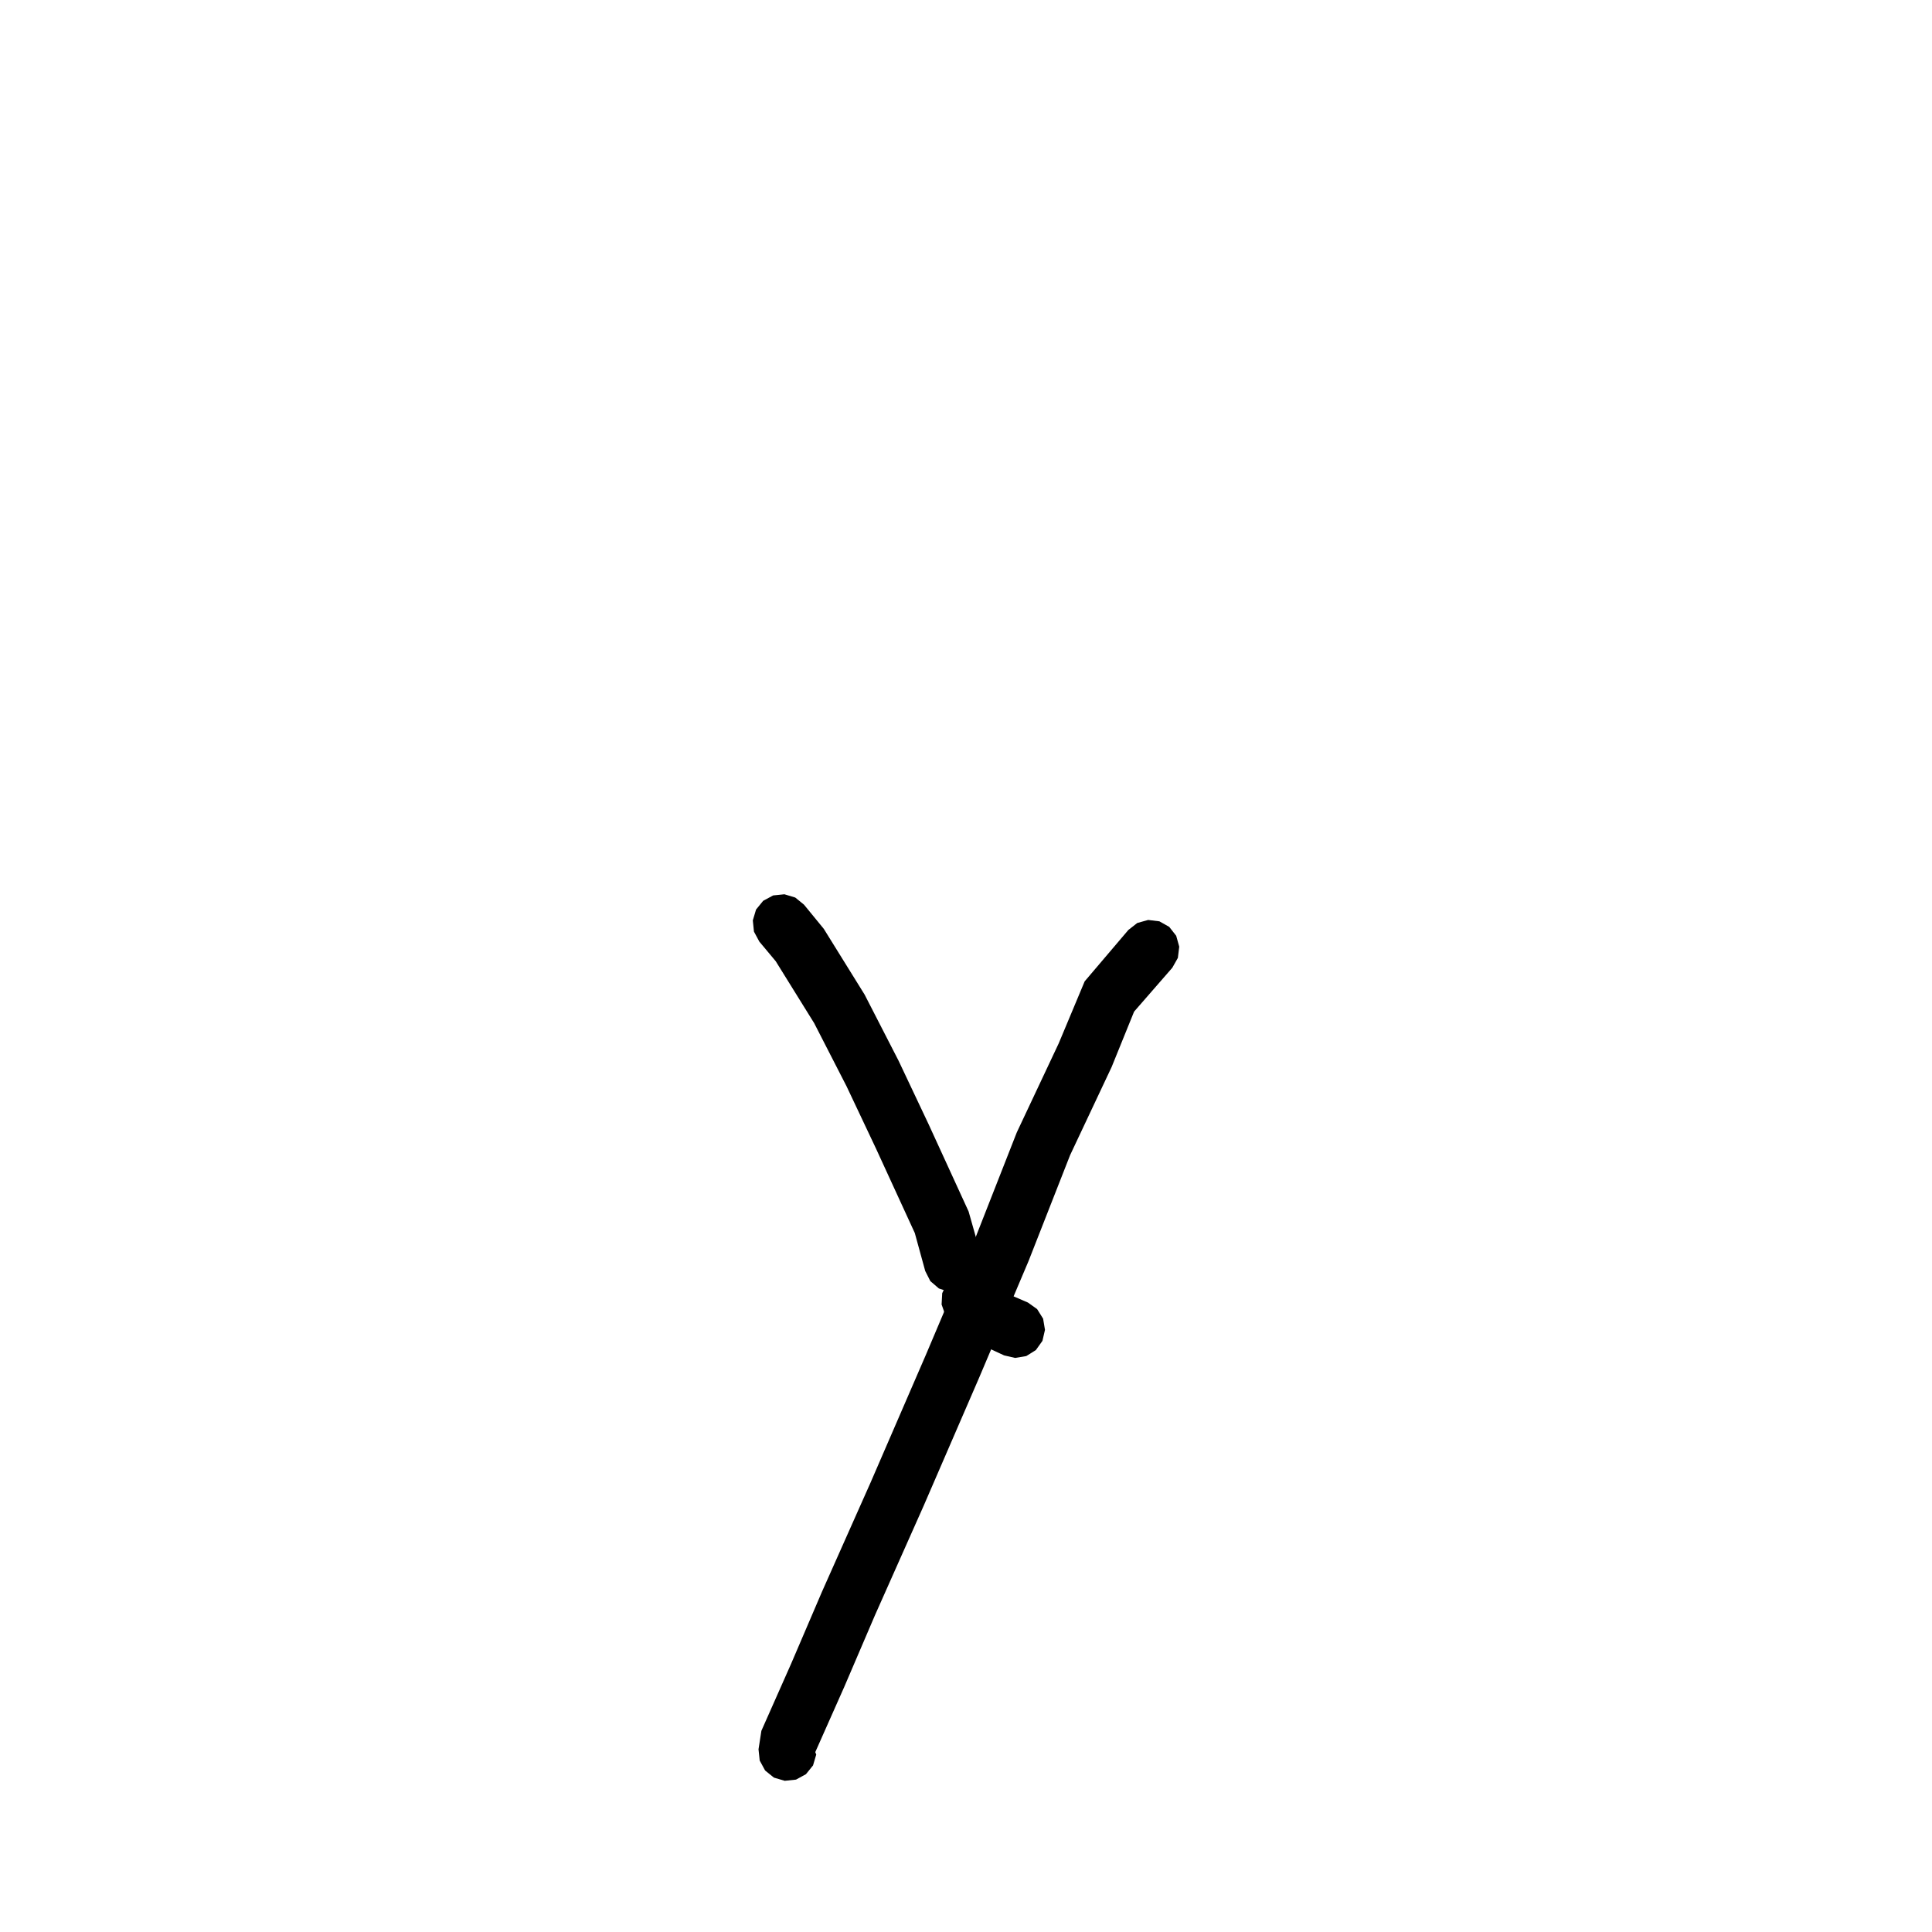
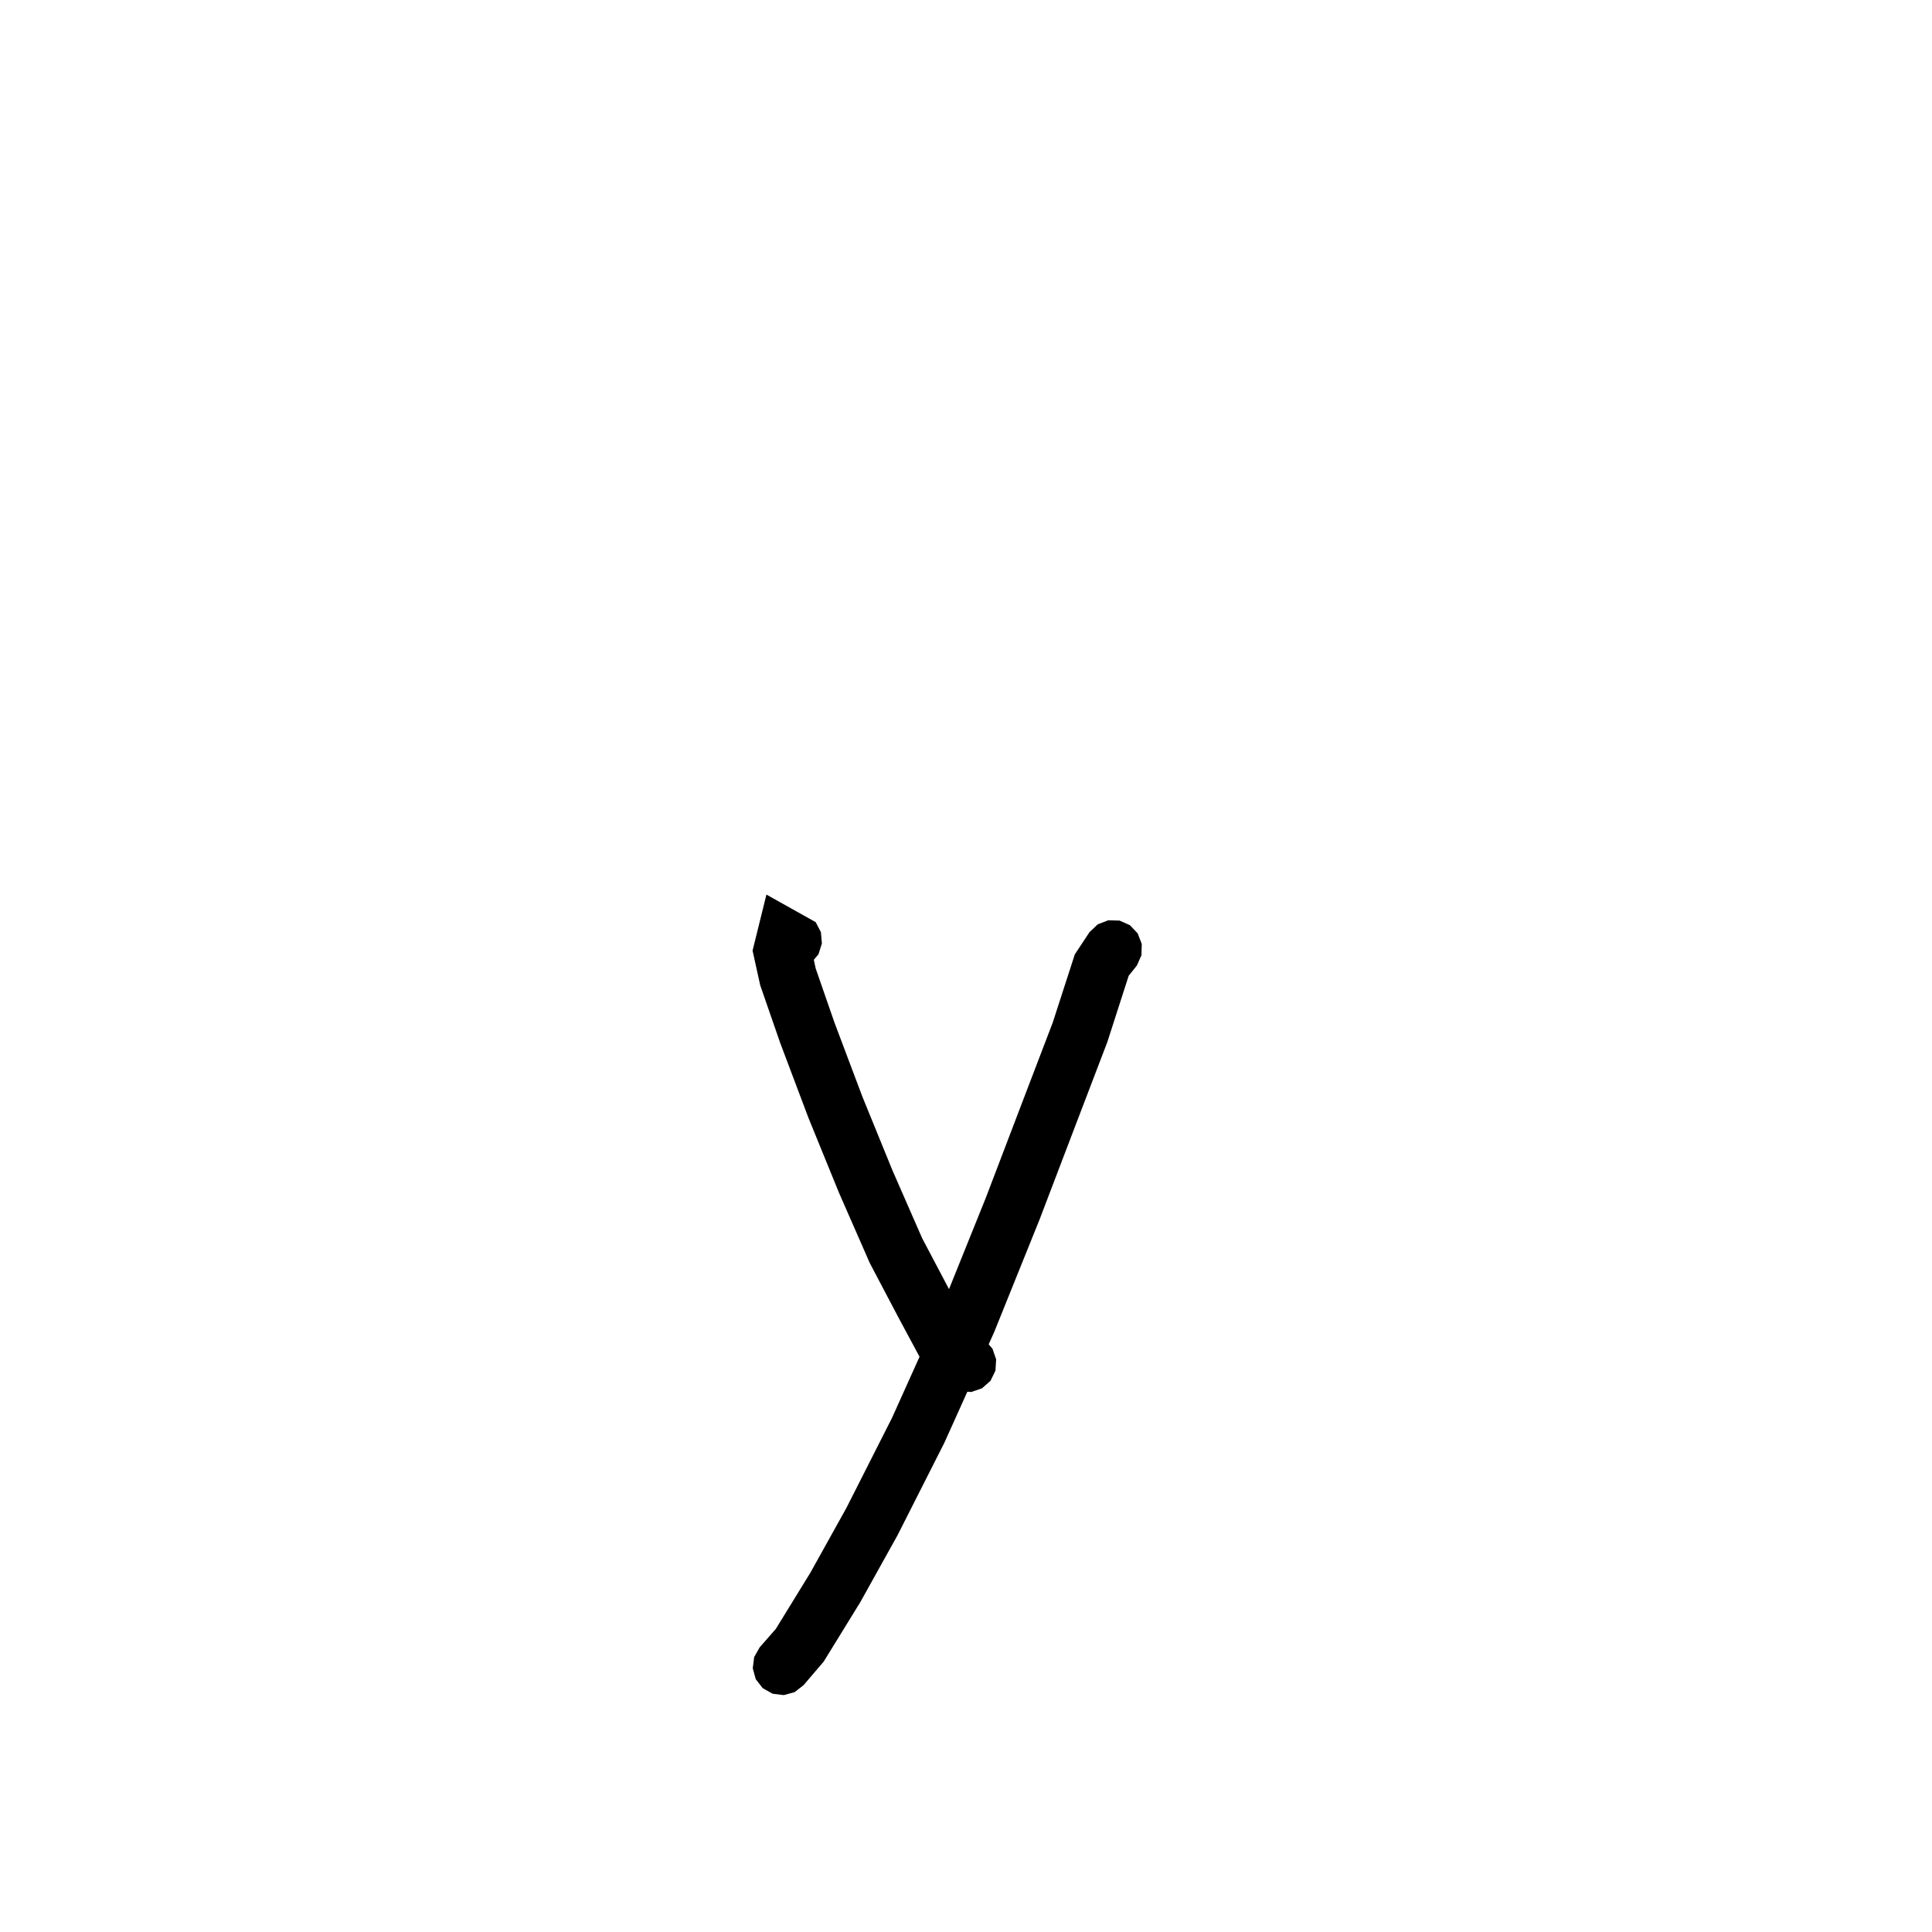
<svg xmlns="http://www.w3.org/2000/svg" viewBox="0 0 300 300" width="300" height="300">
-   <path d="M 117.906 146.209 L 120.454 149.259 L 126.425 158.876 L 131.452 168.677 L 136.023 178.346 L 142.051 191.467 L 143.669 197.363 L 144.461 198.93 L 145.793 200.074 L 147.462 200.621 L 149.213 200.488 L 150.779 199.695 L 151.923 198.363 L 152.47 196.695 L 152.337 194.944 L 150.405 188.118 L 144.184 174.553 L 139.524 164.696 L 134.255 154.438 L 127.919 144.232 L 124.845 140.477 L 123.484 139.368 L 121.802 138.863 L 120.056 139.041 L 118.51 139.874 L 117.4 141.235 L 116.896 142.917 L 117.074 144.663 Z" fill="black" fill-rule="nonzero" />
-   <path d="M 147.966 205.523 L 152.423 208.846 L 155.92 210.465 L 157.631 210.859 L 159.362 210.568 L 160.851 209.637 L 161.87 208.208 L 162.264 206.497 L 161.974 204.765 L 161.043 203.276 L 159.613 202.257 L 157.193 201.214 L 153.366 198.323 L 151.782 197.564 L 150.029 197.468 L 148.373 198.051 L 147.066 199.223 L 146.306 200.806 L 146.211 202.559 L 146.794 204.216 Z" fill="black" fill-rule="nonzero" />
-   <path d="M 175.212 144.403 L 168.427 152.382 L 164.399 162.008 L 157.89 175.832 L 151.382 192.41 L 143.778 210.358 L 135.184 230.204 L 127.639 247.157 L 122.842 258.35 L 118.227 268.759 L 117.782 271.634 L 117.967 273.38 L 118.806 274.922 L 120.172 276.026 L 121.856 276.523 L 123.602 276.338 L 125.144 275.498 L 126.248 274.133 L 126.745 272.449 L 126.596 272.069 L 131.093 261.946 L 135.882 250.772 L 143.426 233.819 L 152.05 213.903 L 159.713 195.815 L 166.163 179.375 L 172.613 165.685 L 176.1 157.085 L 182.036 150.271 L 182.899 148.742 L 183.112 147 L 182.641 145.308 L 181.558 143.925 L 180.029 143.062 L 178.287 142.85 L 176.595 143.321 Z" fill="black" fill-rule="nonzero" />
+   <path d="M 126.665 143.195 L 119.011 138.911 L 116.859 147.608 L 118.043 152.982 L 121.141 161.924 L 125.53 173.567 L 130.278 185.212 L 135.065 196.137 L 139.498 204.558 L 143.482 211.975 L 147.495 215.266 L 149.072 216.037 L 150.825 216.146 L 152.485 215.576 L 153.801 214.414 L 154.573 212.836 L 154.681 211.084 L 154.111 209.423 L 152.949 208.107 L 150.749 206.664 L 147.455 200.353 L 143.189 192.265 L 138.569 181.711 L 133.908 170.28 L 129.598 158.845 L 126.662 150.391 L 125.715 146.001 L 122.557 147.183 L 119.637 148.817 L 120.98 149.948 L 122.654 150.478 L 124.403 150.328 L 125.962 149.52 L 127.093 148.177 L 127.623 146.503 L 127.473 144.753 Z" fill="black" fill-rule="nonzero" />
+   <path d="M 169.179 144.742 L 166.898 148.191 L 163.466 158.791 L 158.888 170.761 L 153.045 186.076 L 146.082 203.353 L 138.525 220.138 L 131.419 234.173 L 125.833 244.21 L 120.467 252.94 L 117.97 255.787 L 117.104 257.314 L 116.888 259.056 L 117.355 260.749 L 118.434 262.134 L 119.962 263 L 121.704 263.216 L 123.397 262.749 L 124.781 261.669 L 127.906 258.007 L 133.605 248.749 L 139.38 238.371 L 146.652 224.004 L 154.361 206.883 L 161.422 189.368 L 167.296 173.972 L 171.948 161.801 L 175.262 151.513 L 176.531 149.932 L 177.245 148.328 L 177.29 146.573 L 176.659 144.934 L 175.45 143.661 L 173.846 142.948 L 172.09 142.903 L 170.452 143.533 Z" fill="black" fill-rule="nonzero" />
</svg>
